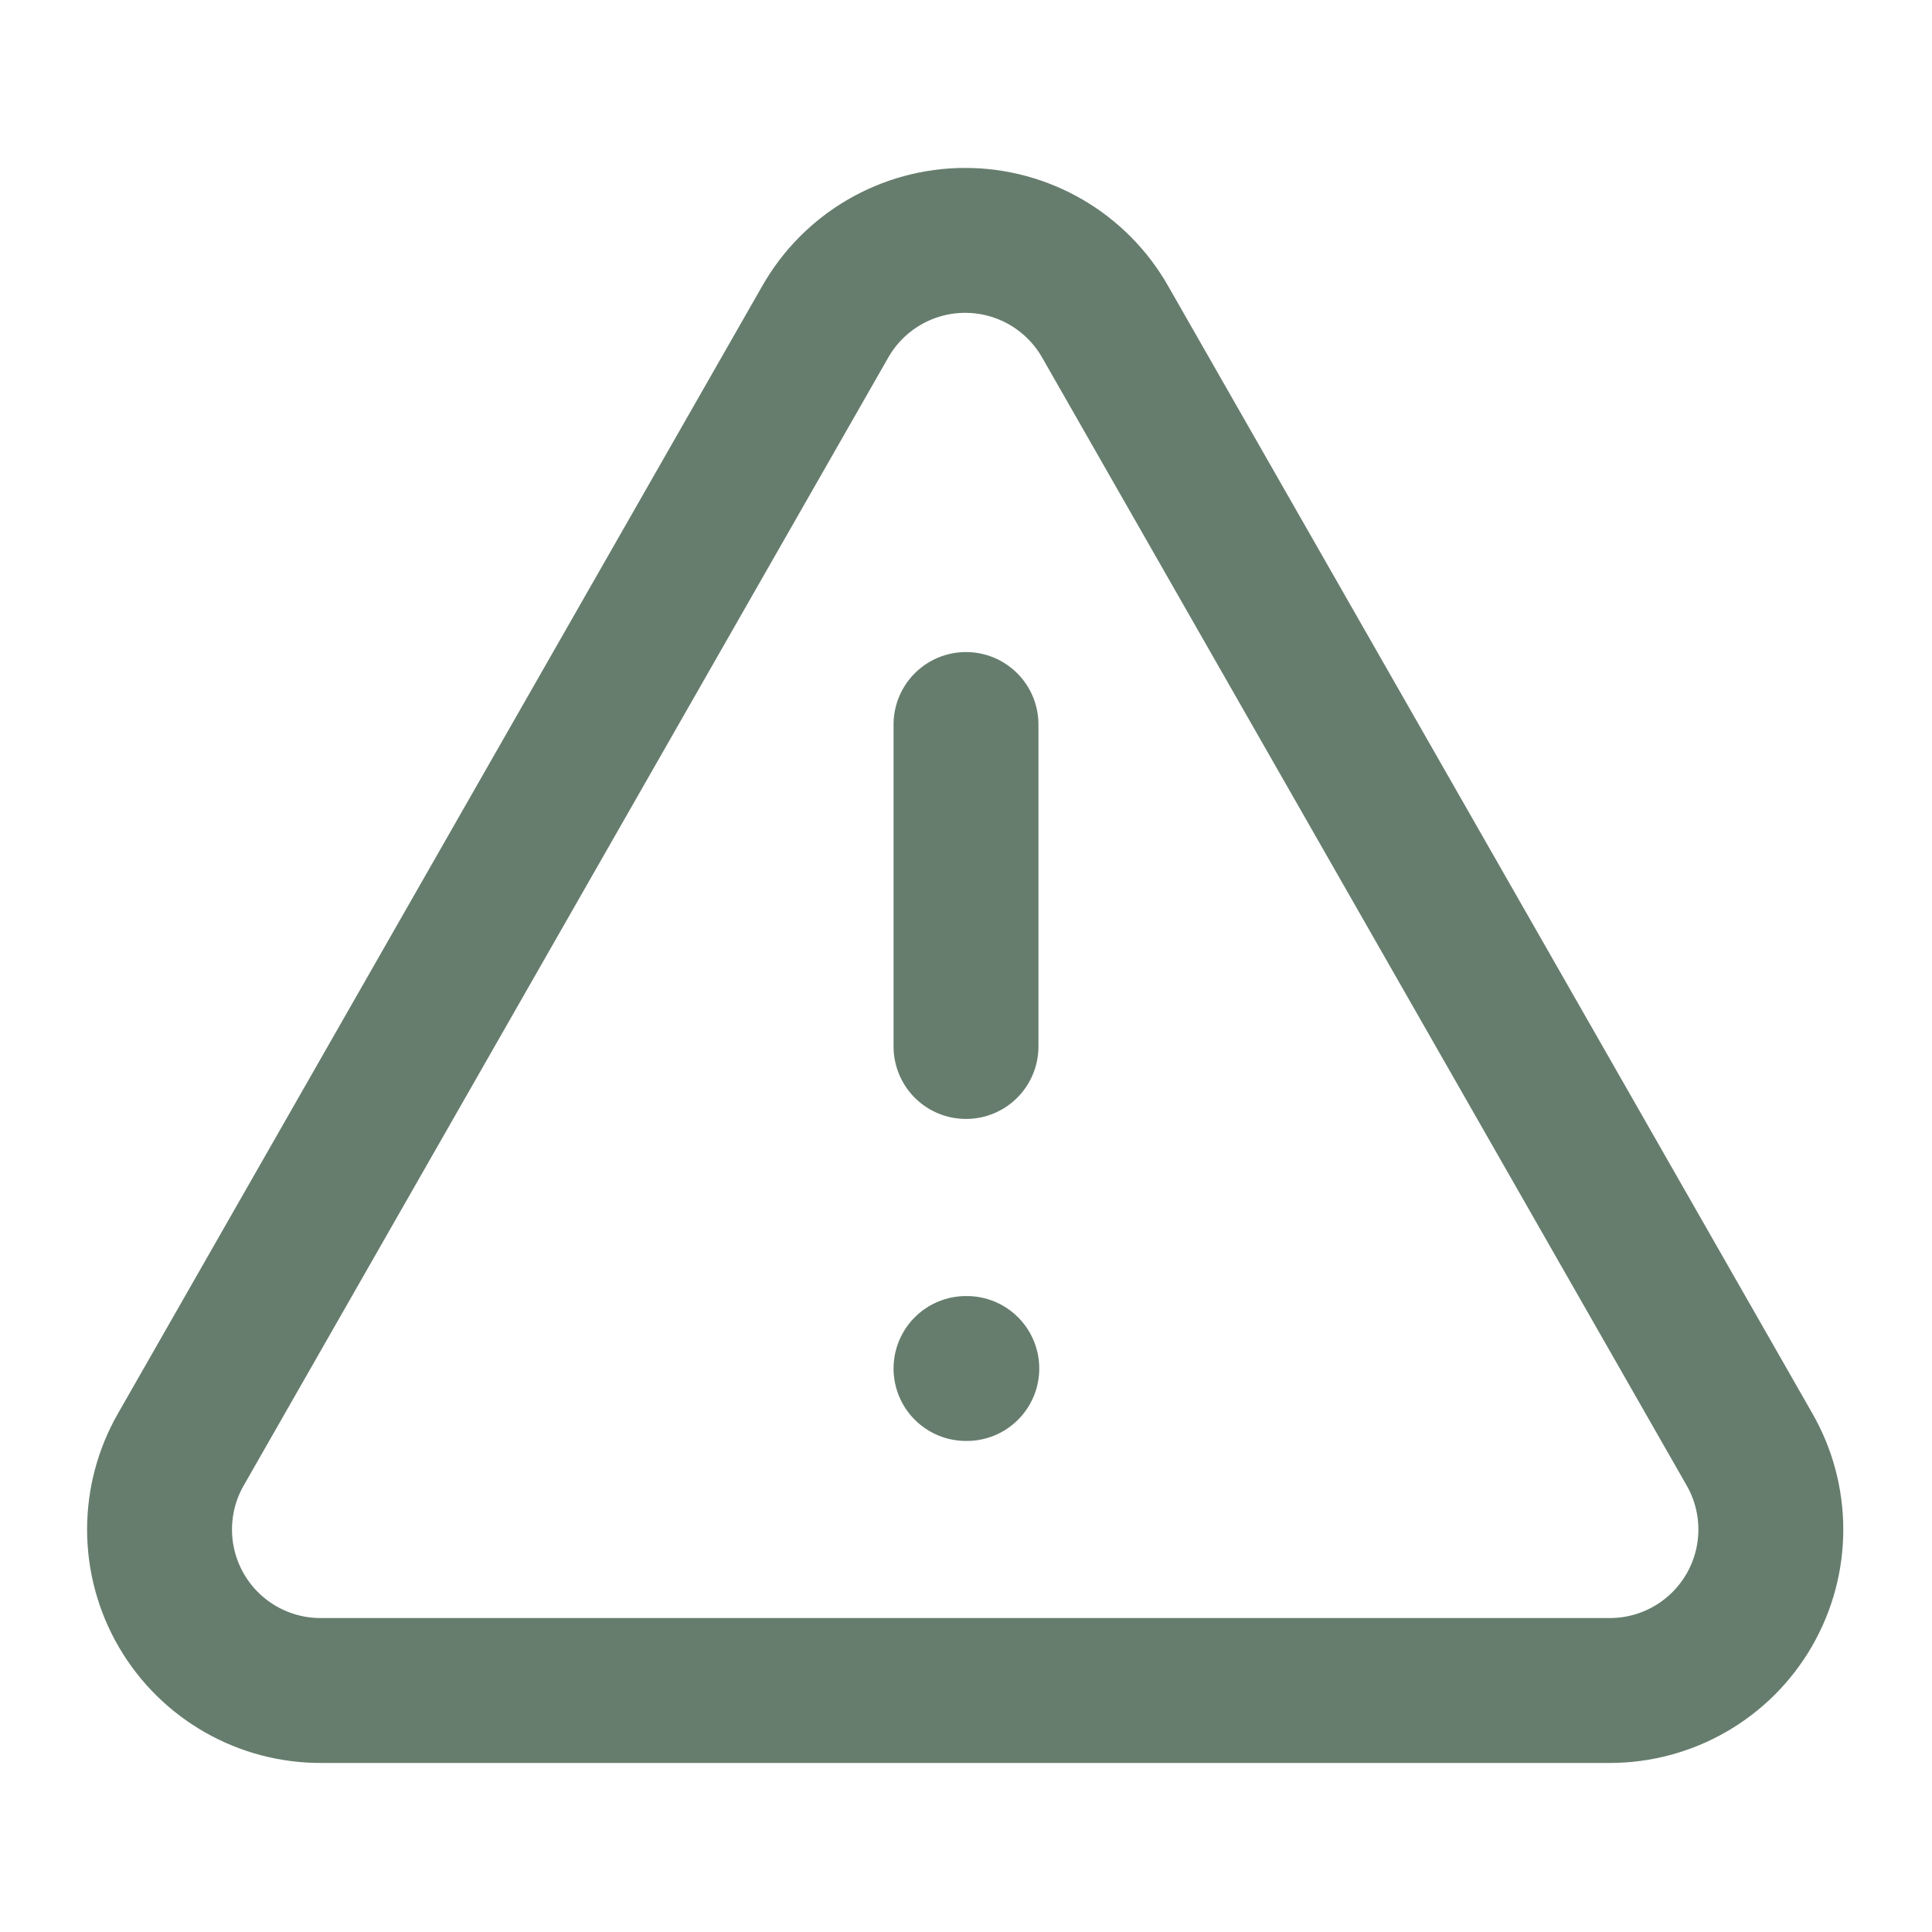
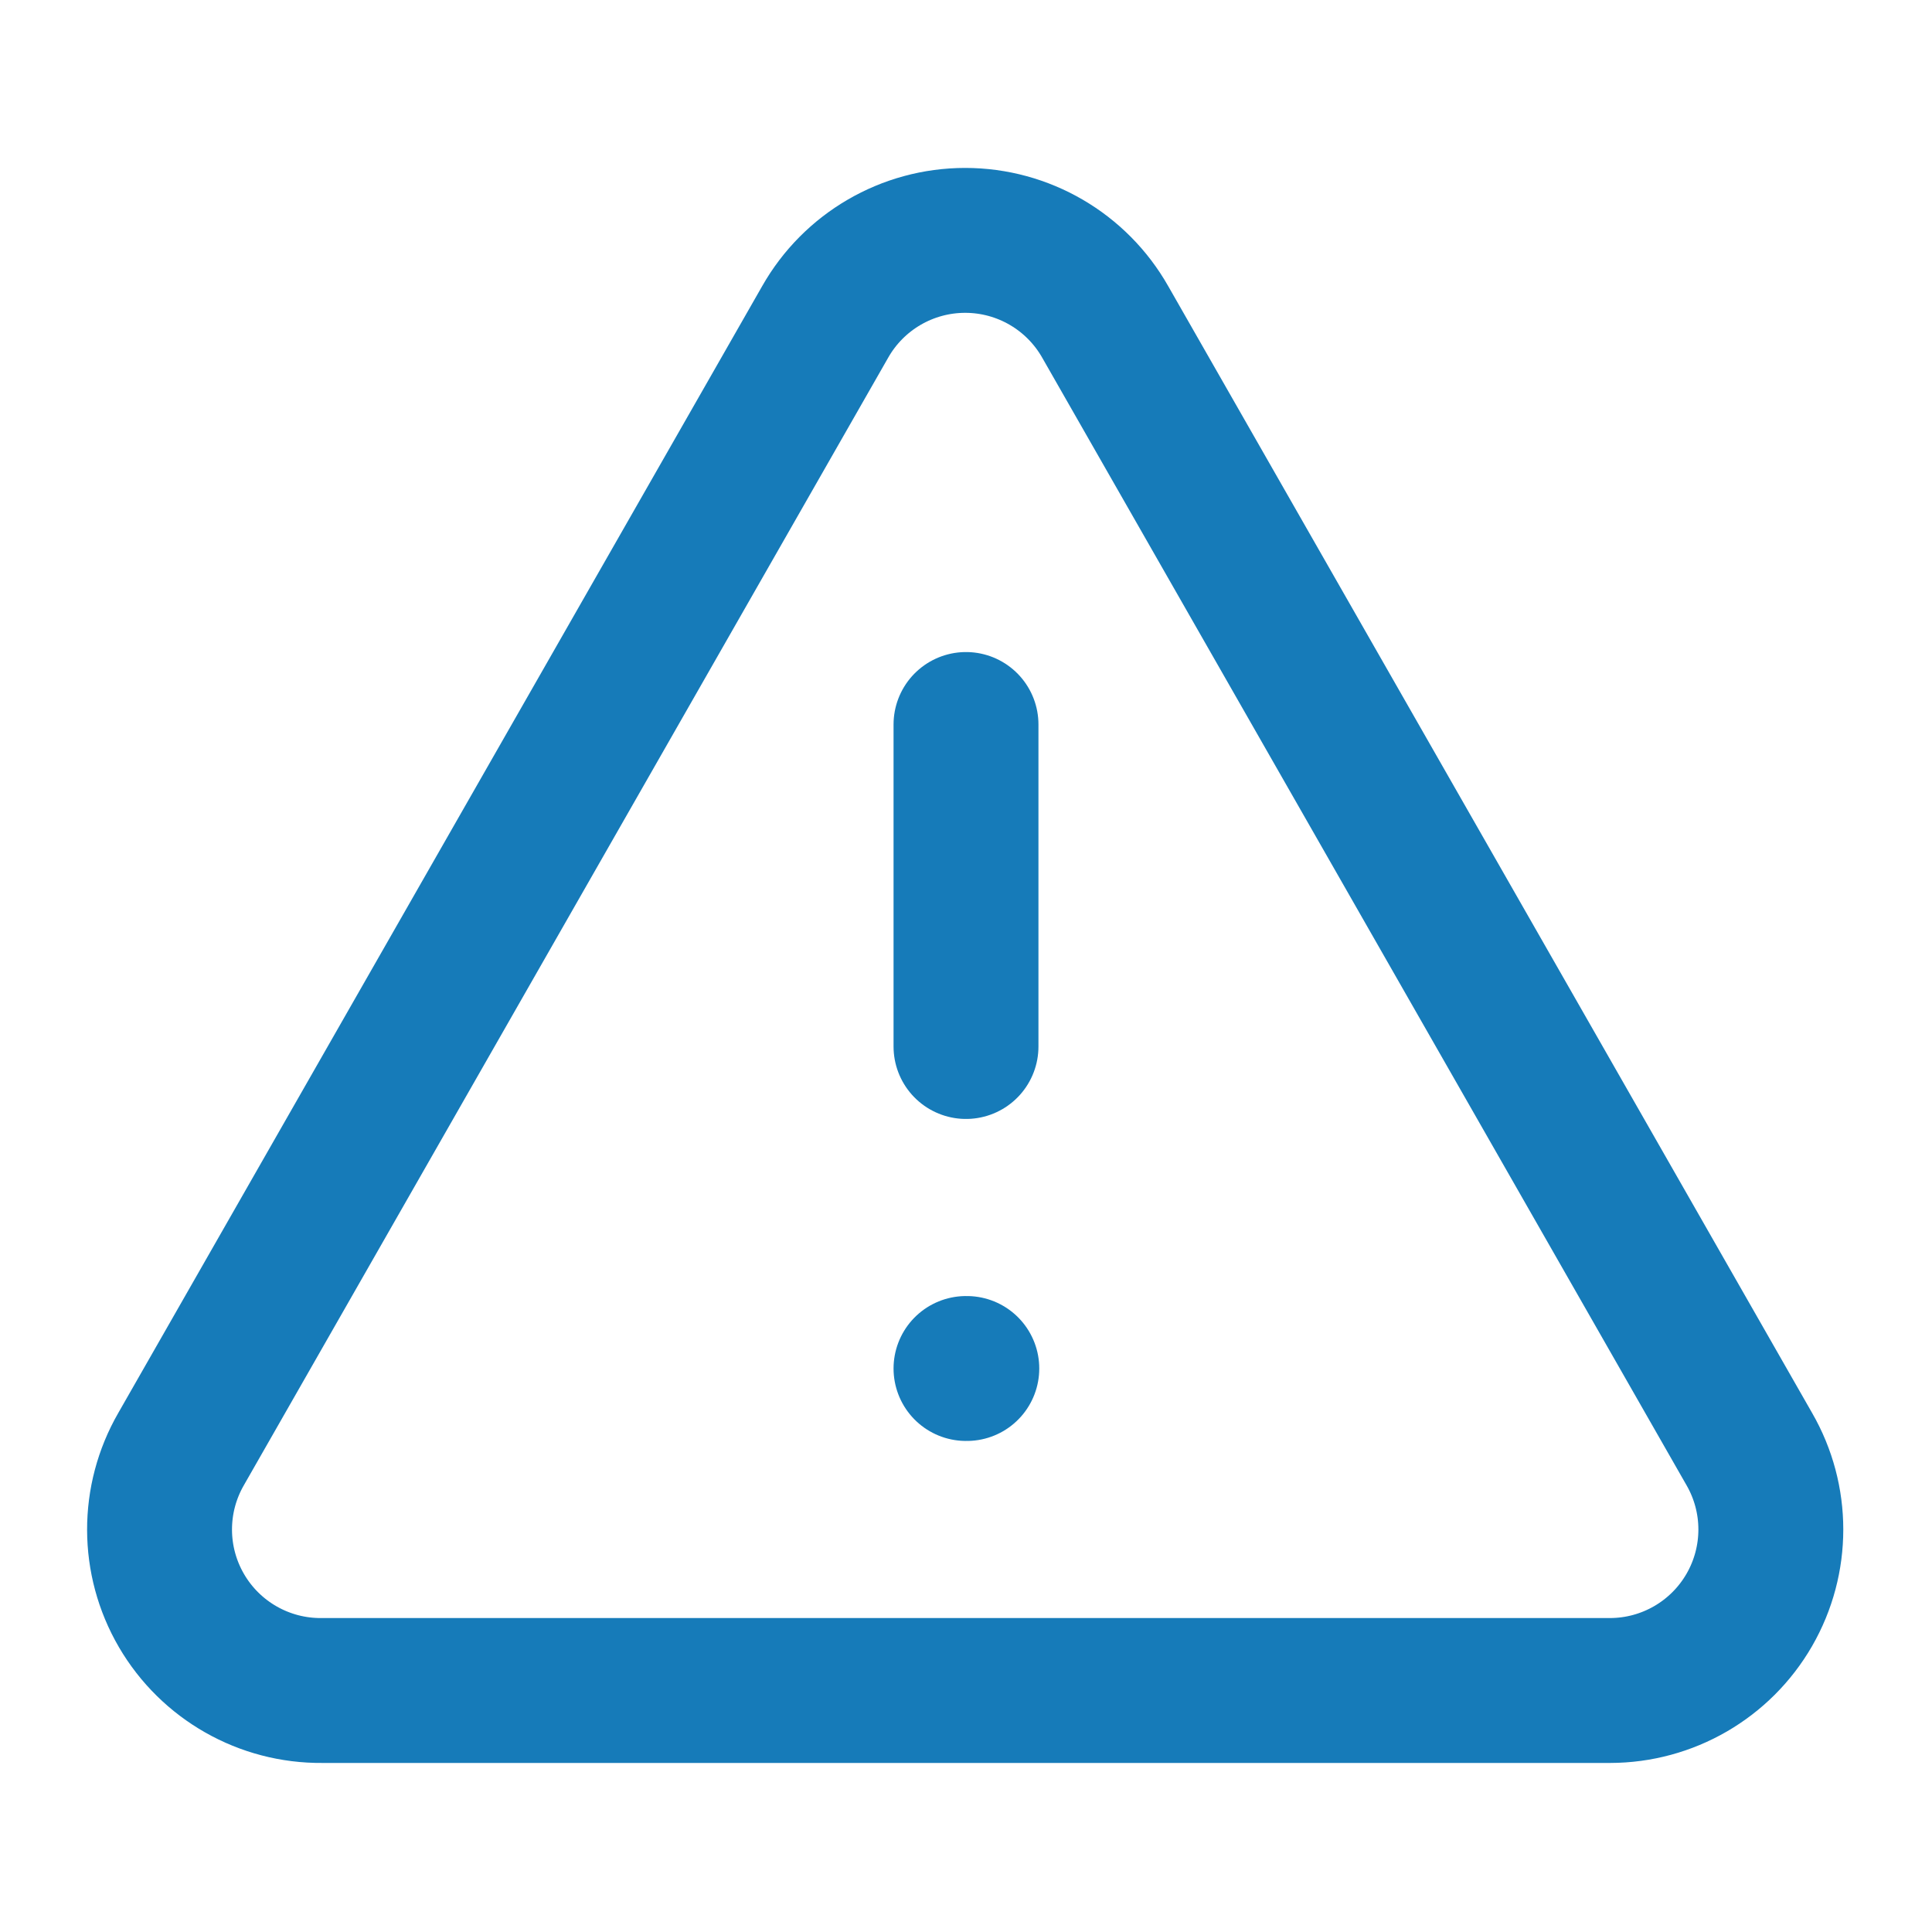
- <svg xmlns="http://www.w3.org/2000/svg" width="32" height="32" viewBox="0 0 24 24" fill="none" stroke="#667D6D" stroke-width="1.8" stroke-linecap="round" stroke-linejoin="round" aria-hidden="true">
+ <svg xmlns="http://www.w3.org/2000/svg" width="32" height="32" viewBox="0 0 24 24" fill="none" stroke="#167BB9" stroke-width="1.8" stroke-linecap="round" stroke-linejoin="round" aria-hidden="true">
  <path d="m21.73 18-8-14a2 2 0 0 0-3.48 0l-8 14A2 2 0 0 0 4 21h16a2 2 0 0 0 1.73-3" />
  <path d="M12 9v4" />
  <path d="M12 17h.01" />
</svg>
